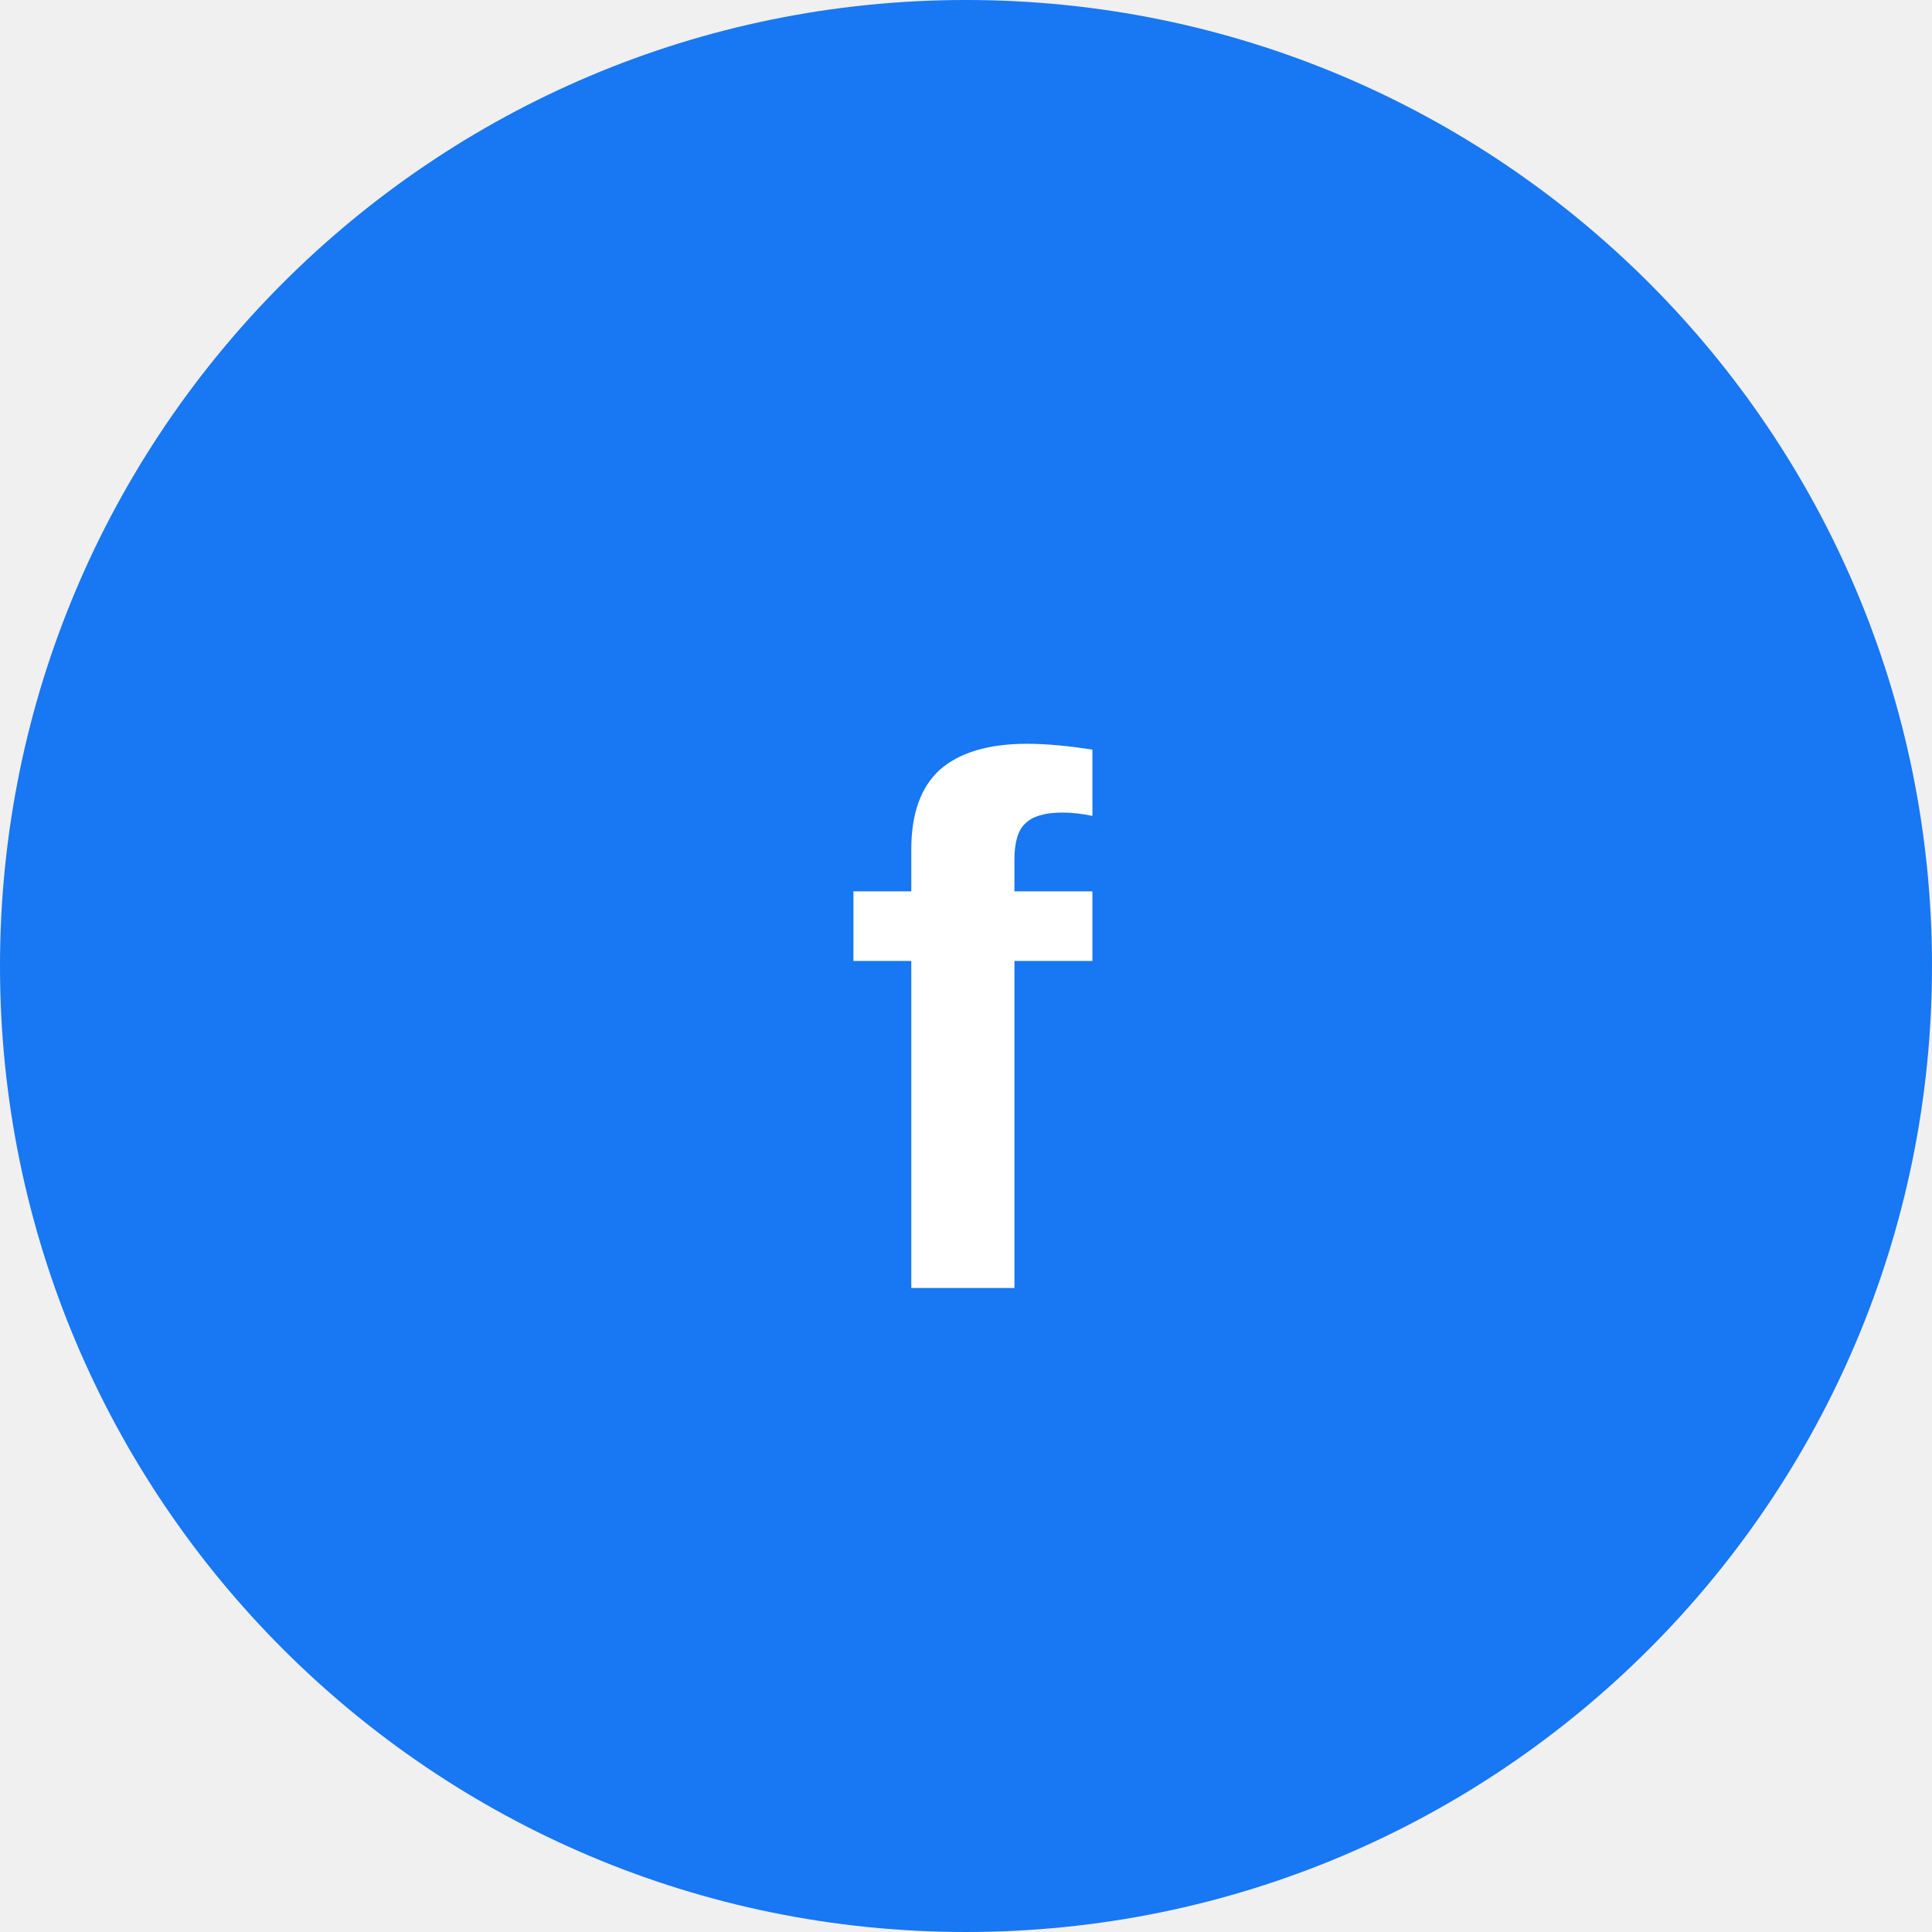
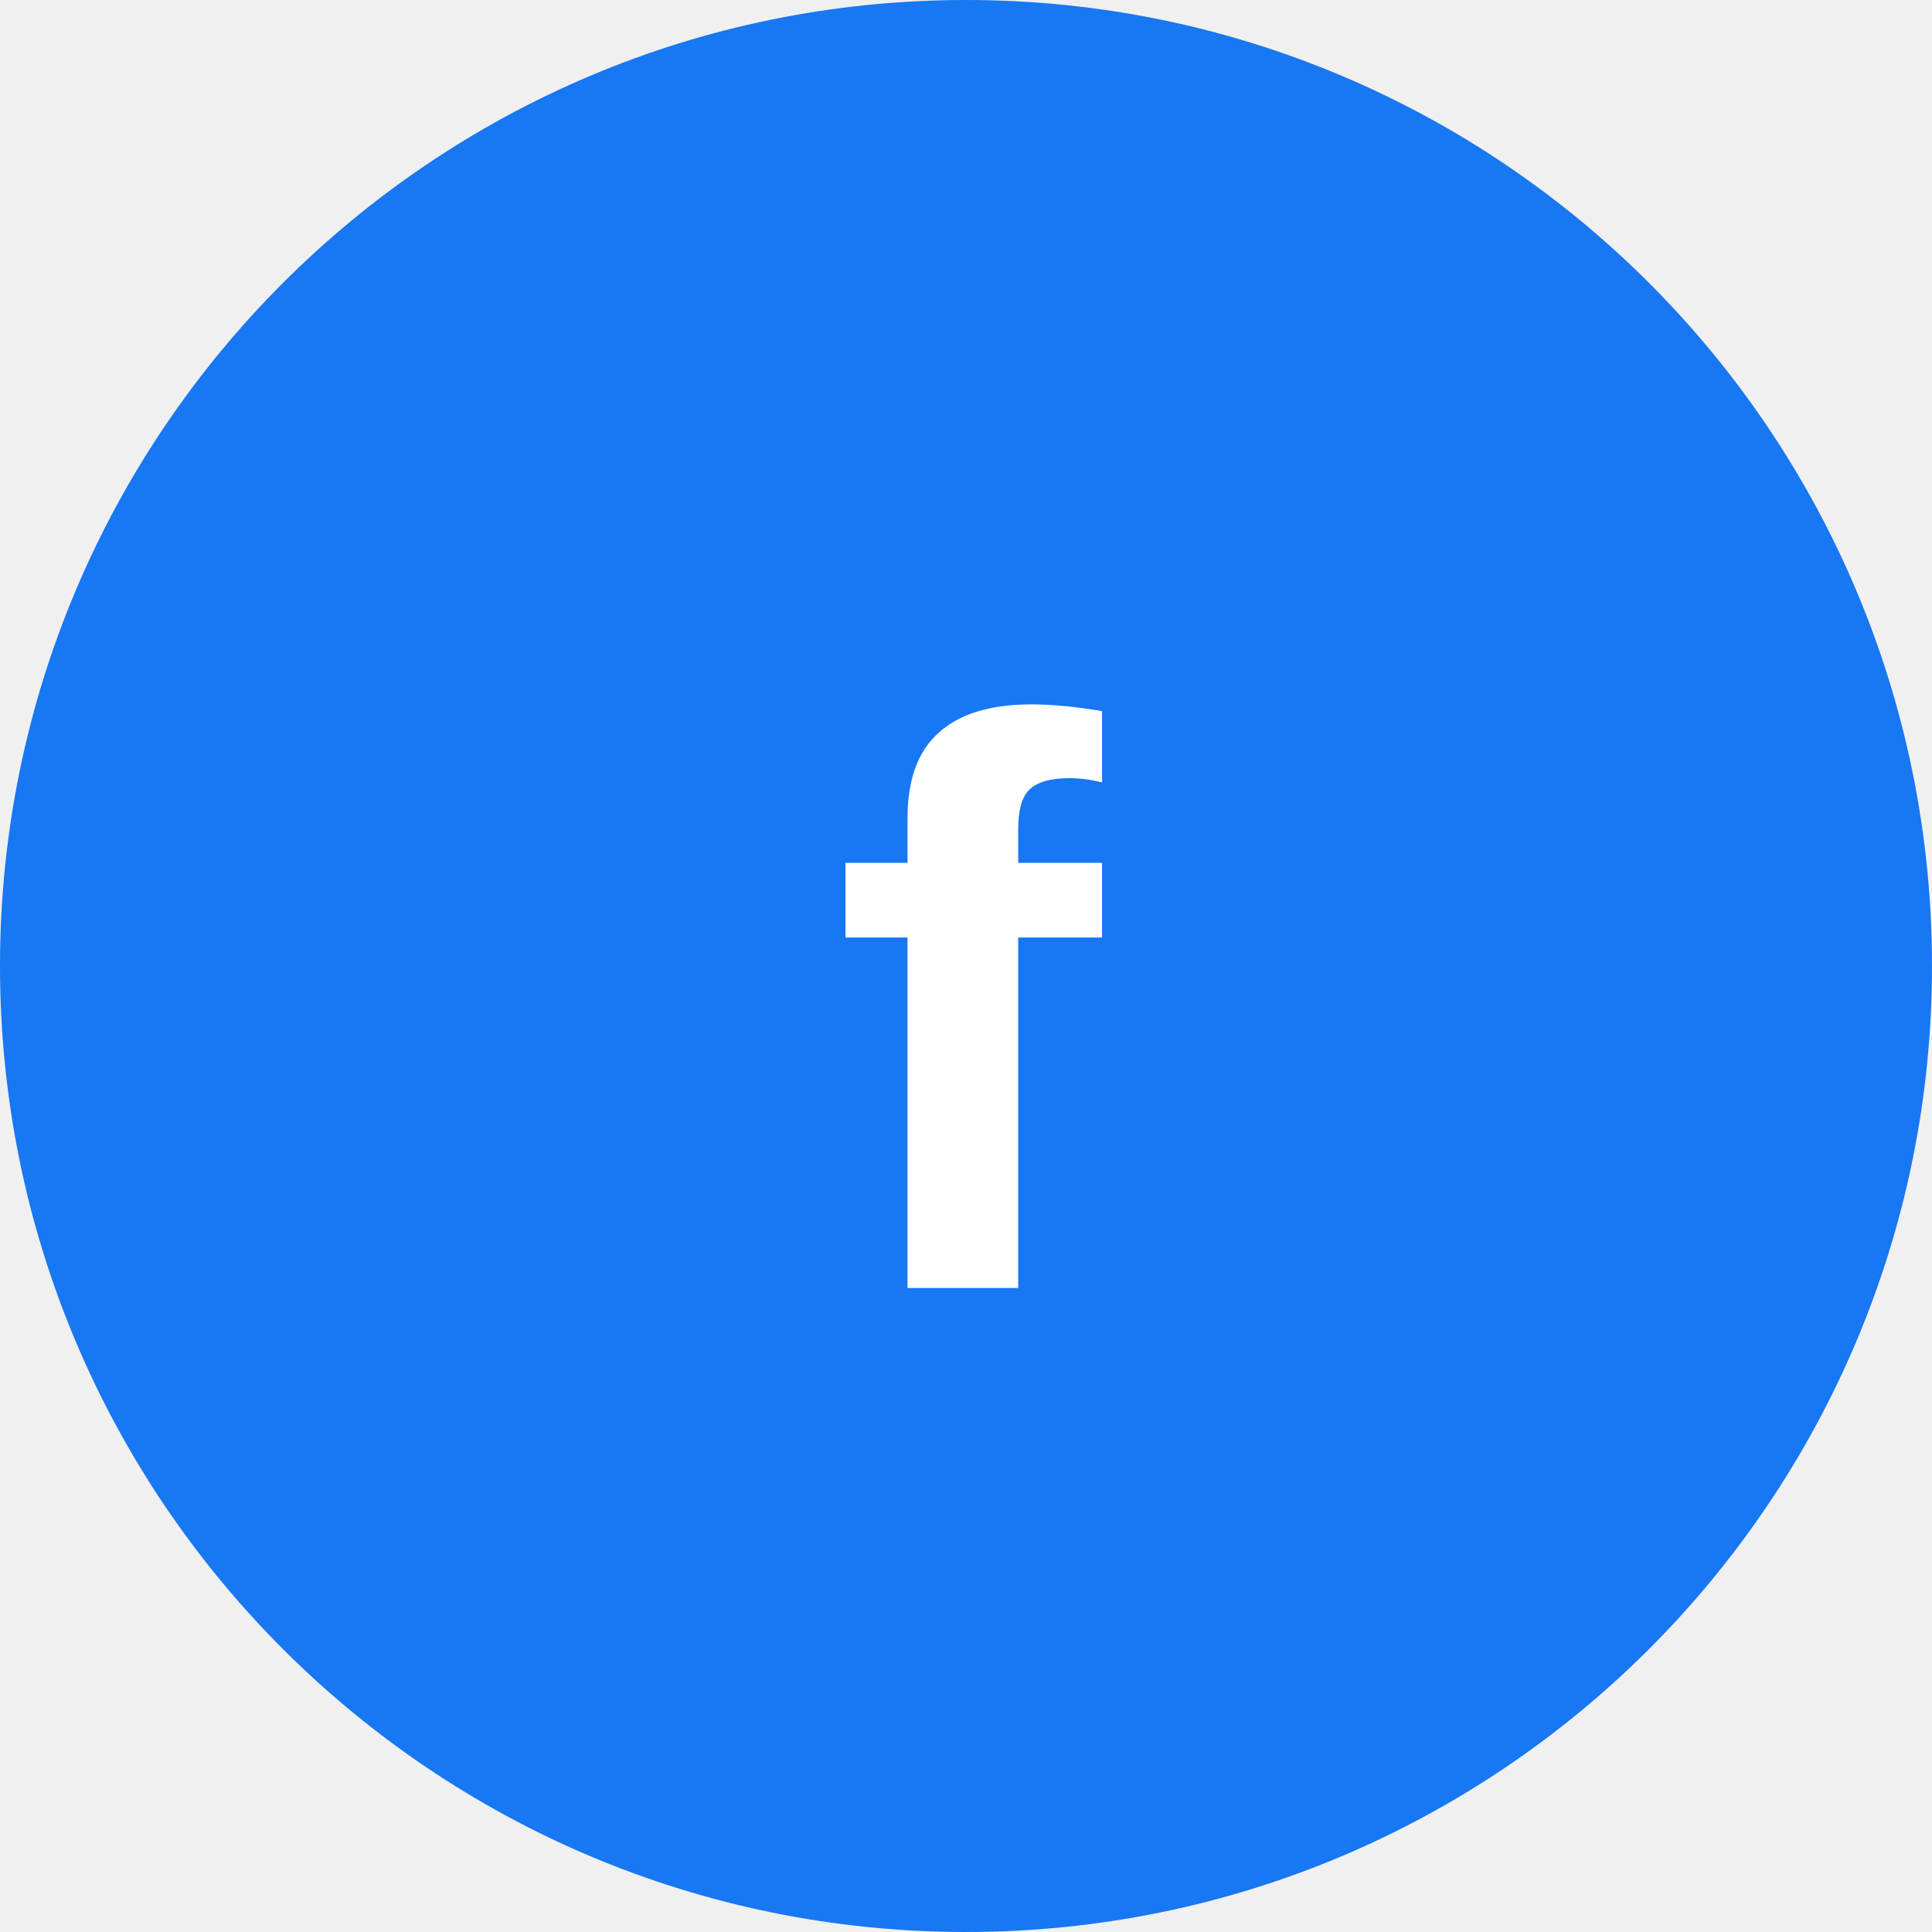
- <svg xmlns="http://www.w3.org/2000/svg" width="36" height="36" viewBox="0 0 36 36">
+ <svg xmlns="http://www.w3.org/2000/svg" width="36" height="36" viewBox="0 0 36 36" style="color-scheme:light">
  <circle cx="18" cy="18" r="18" fill="#1877F2" />
-   <text x="18" y="24" text-anchor="middle" font-family="Arial,sans-serif" font-size="14" font-weight="700" fill="#ffffff">f</text>
+   <text x="18" y="24" text-anchor="middle" font-family="Arial Black,Arial,sans-serif" font-size="15" font-weight="900" fill="#ffffff">f</text>
</svg>
